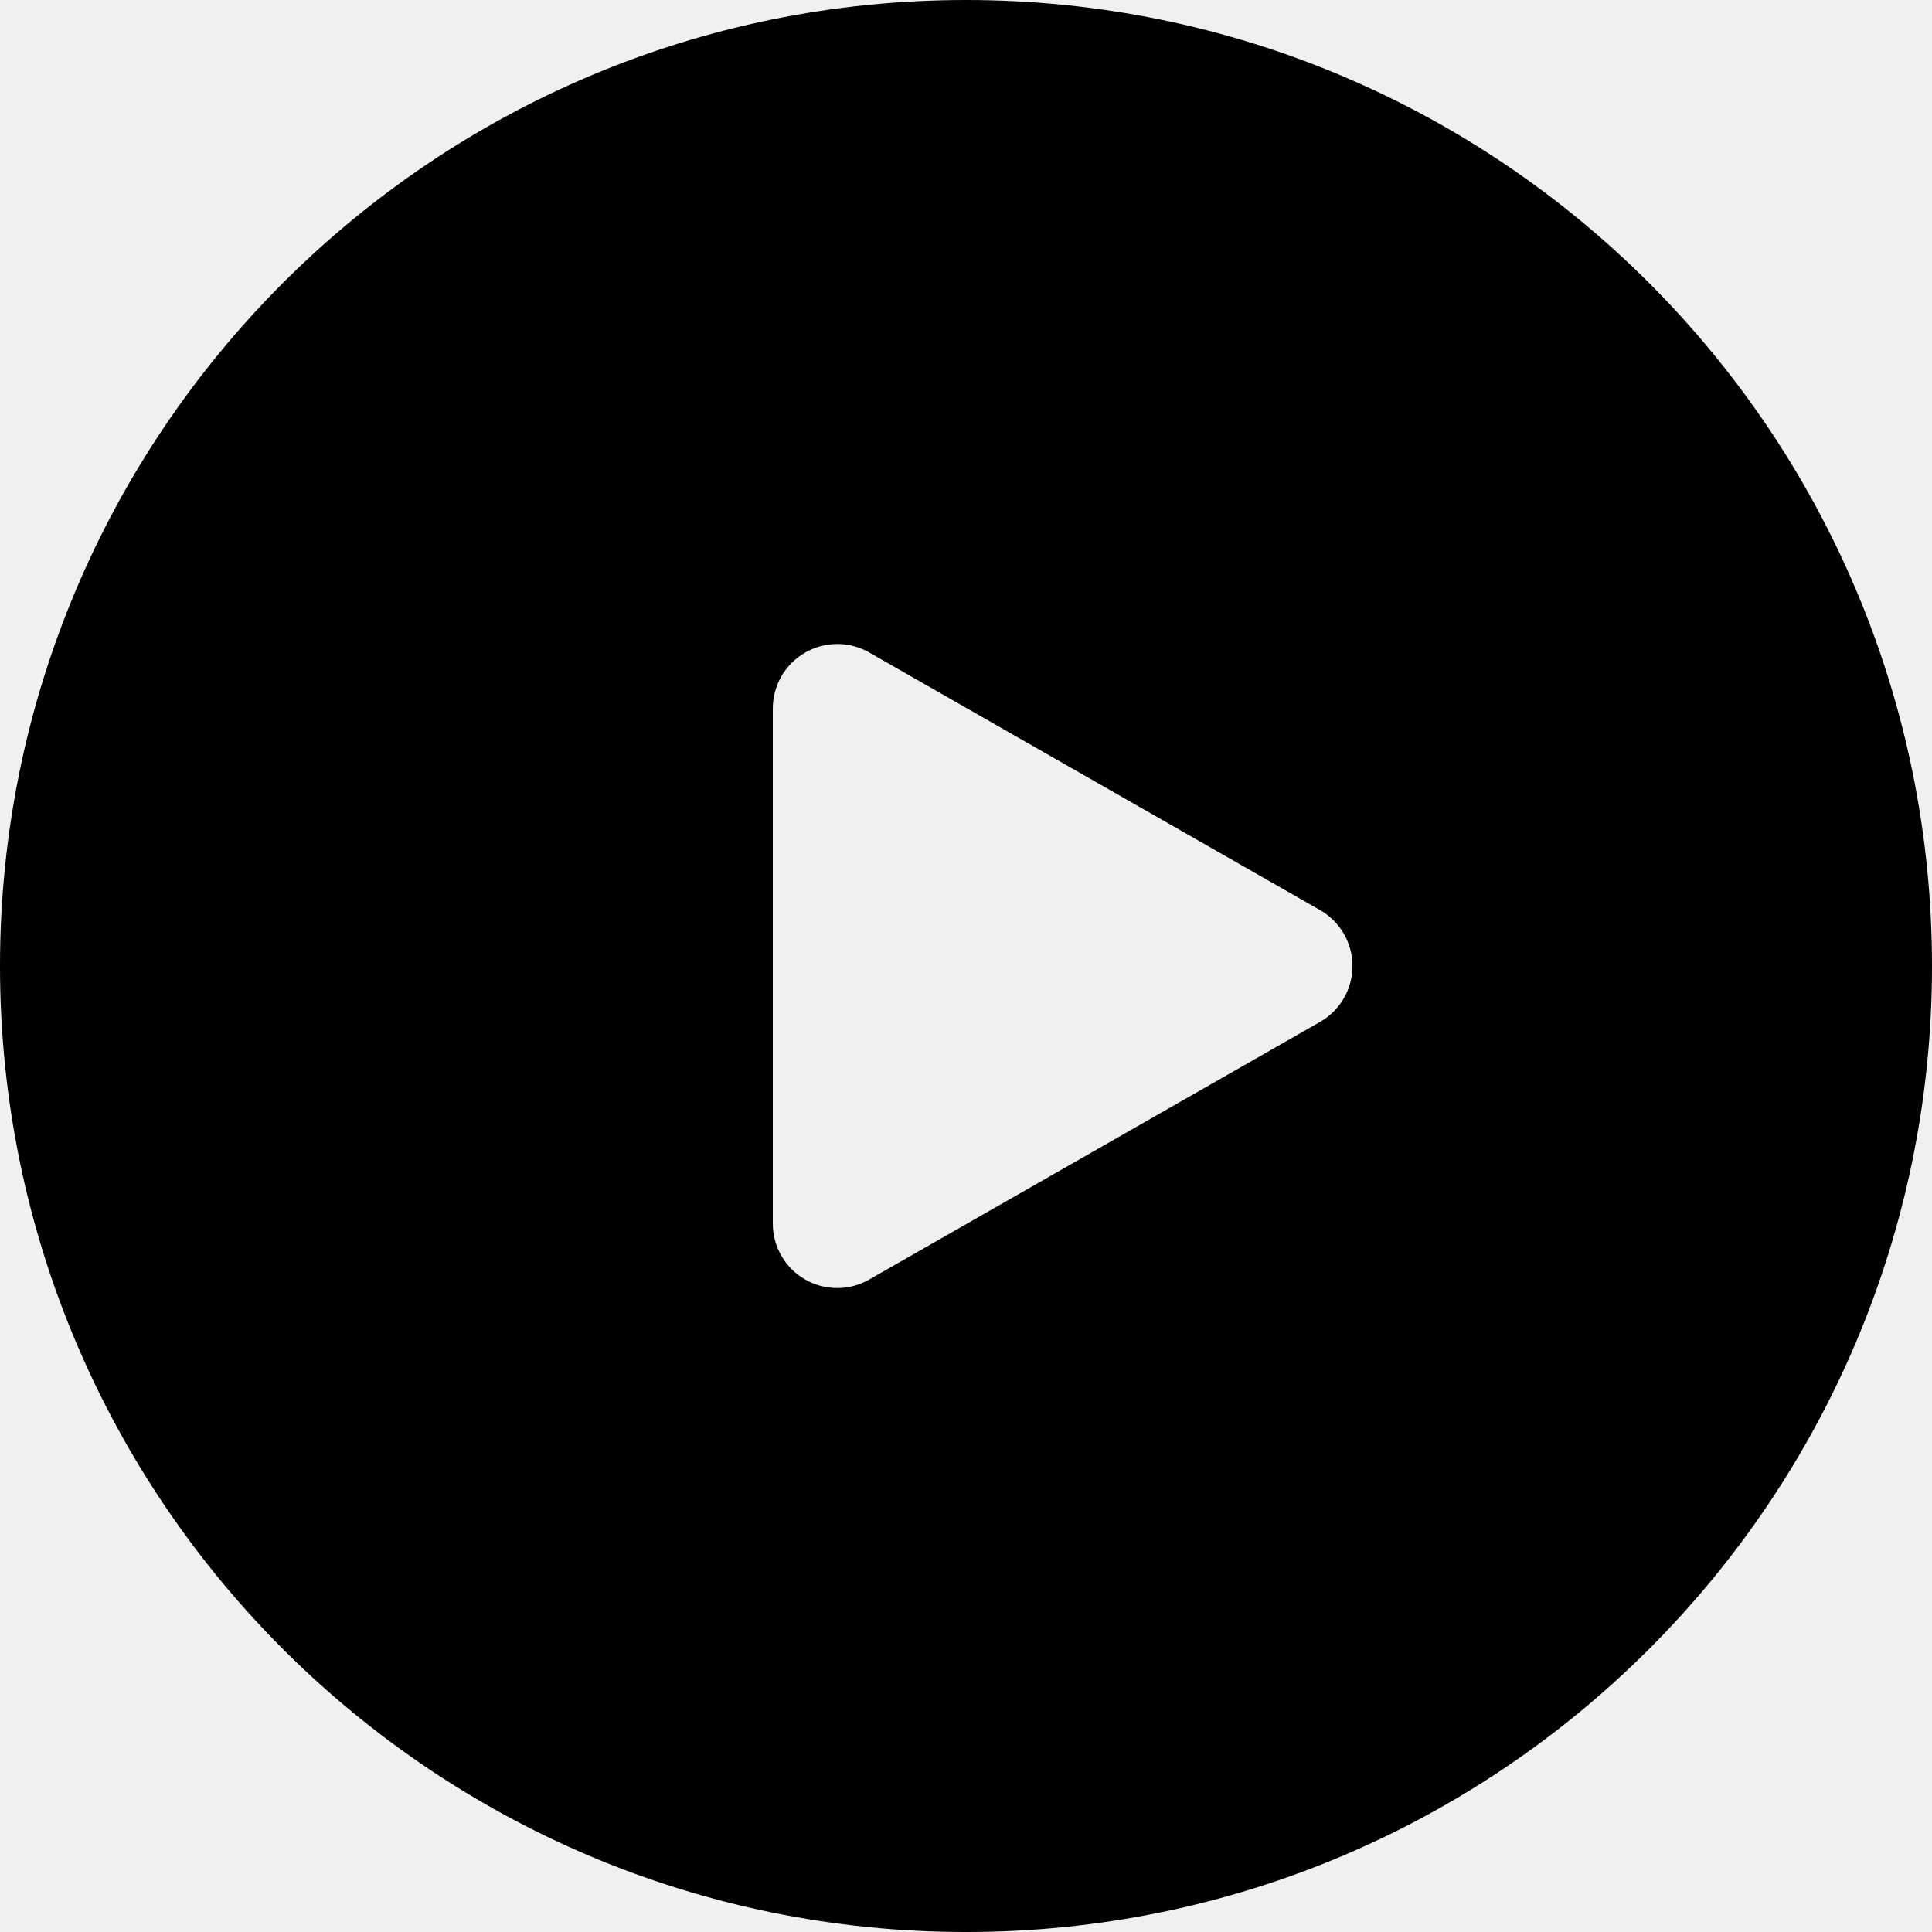
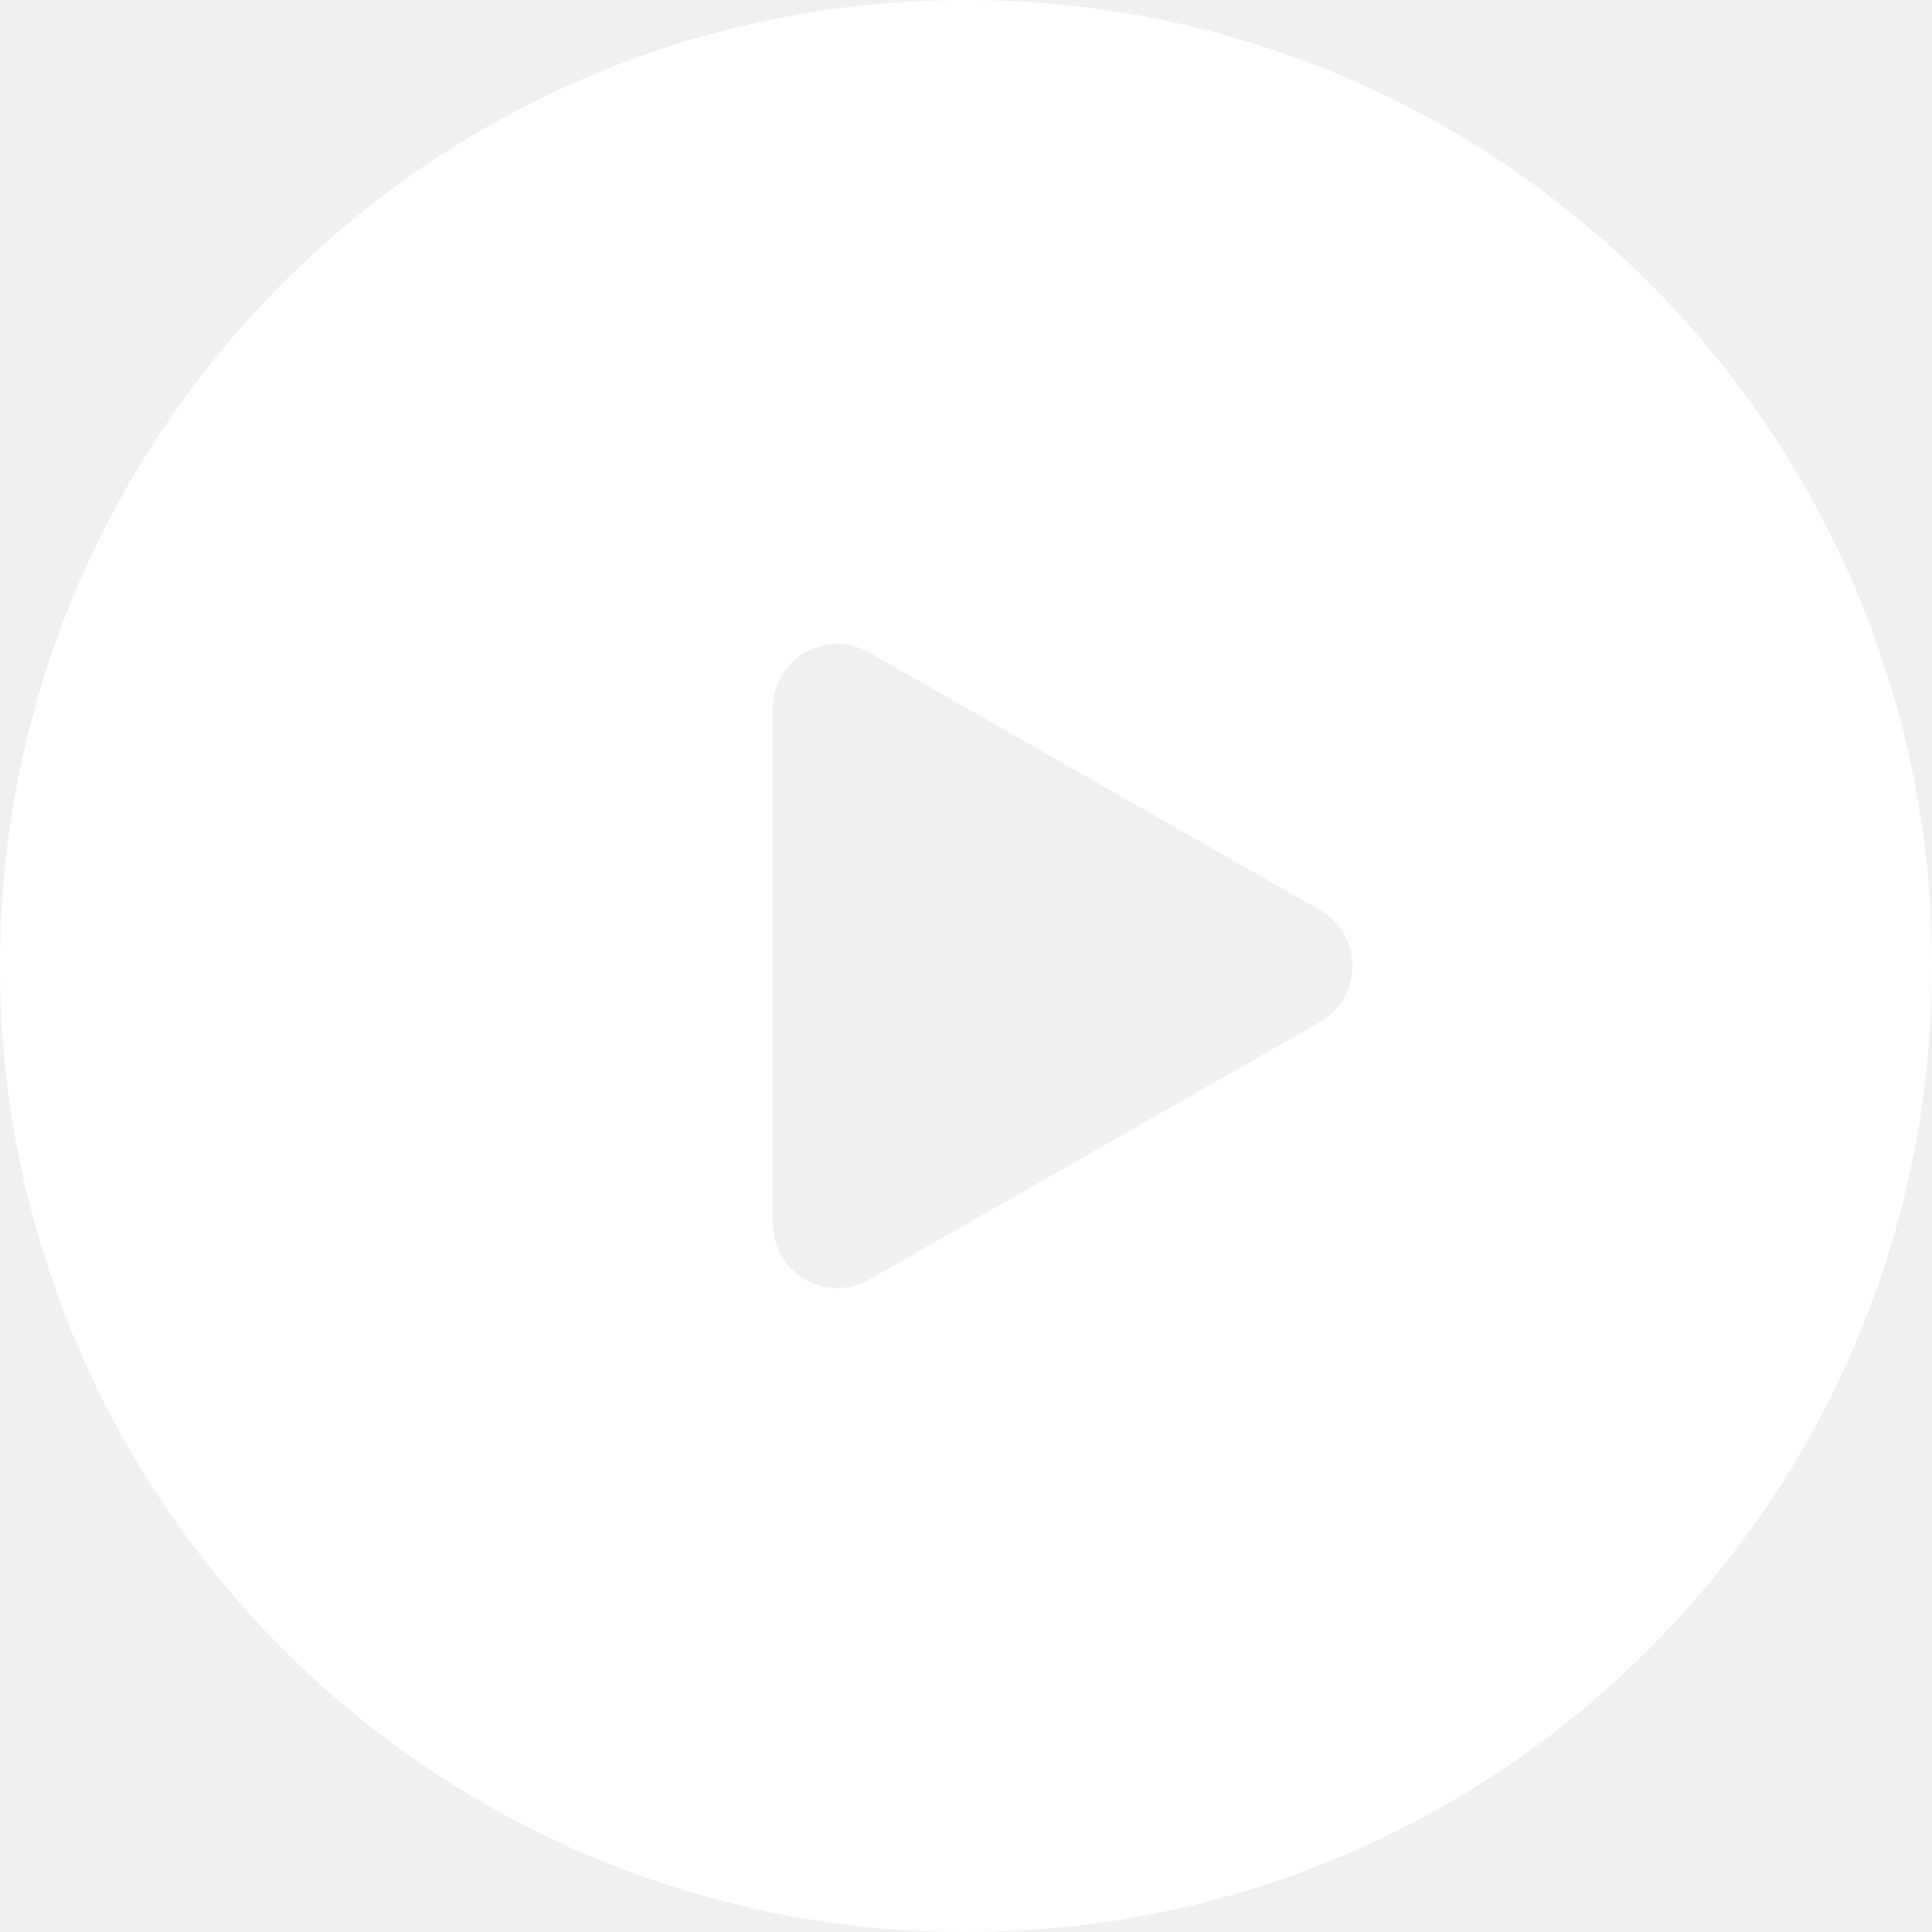
<svg xmlns="http://www.w3.org/2000/svg" viewBox="0 0 15 15" fill="none" width="30" height="30">
-   <path fill-rule="evenodd" clip-rule="evenodd" d="M0 7.5a7.5 7.5 0 1115 0 7.5 7.5 0 01-15 0zm6.249-2.432a.5.5 0 01.5-.002l3.5 2a.5.5 0 010 .868l-3.5 2A.5.5 0 016 9.5v-4a.5.5 0 01.249-.432z" fill="black" />
+   <path fill-rule="evenodd" clip-rule="evenodd" d="M0 7.5a7.5 7.5 0 1115 0 7.5 7.5 0 01-15 0zm6.249-2.432a.5.5 0 01.5-.002l3.5 2a.5.5 0 010 .868l-3.5 2A.5.5 0 016 9.5v-4a.5.5 0 01.249-.432z" fill="white" />
</svg>
